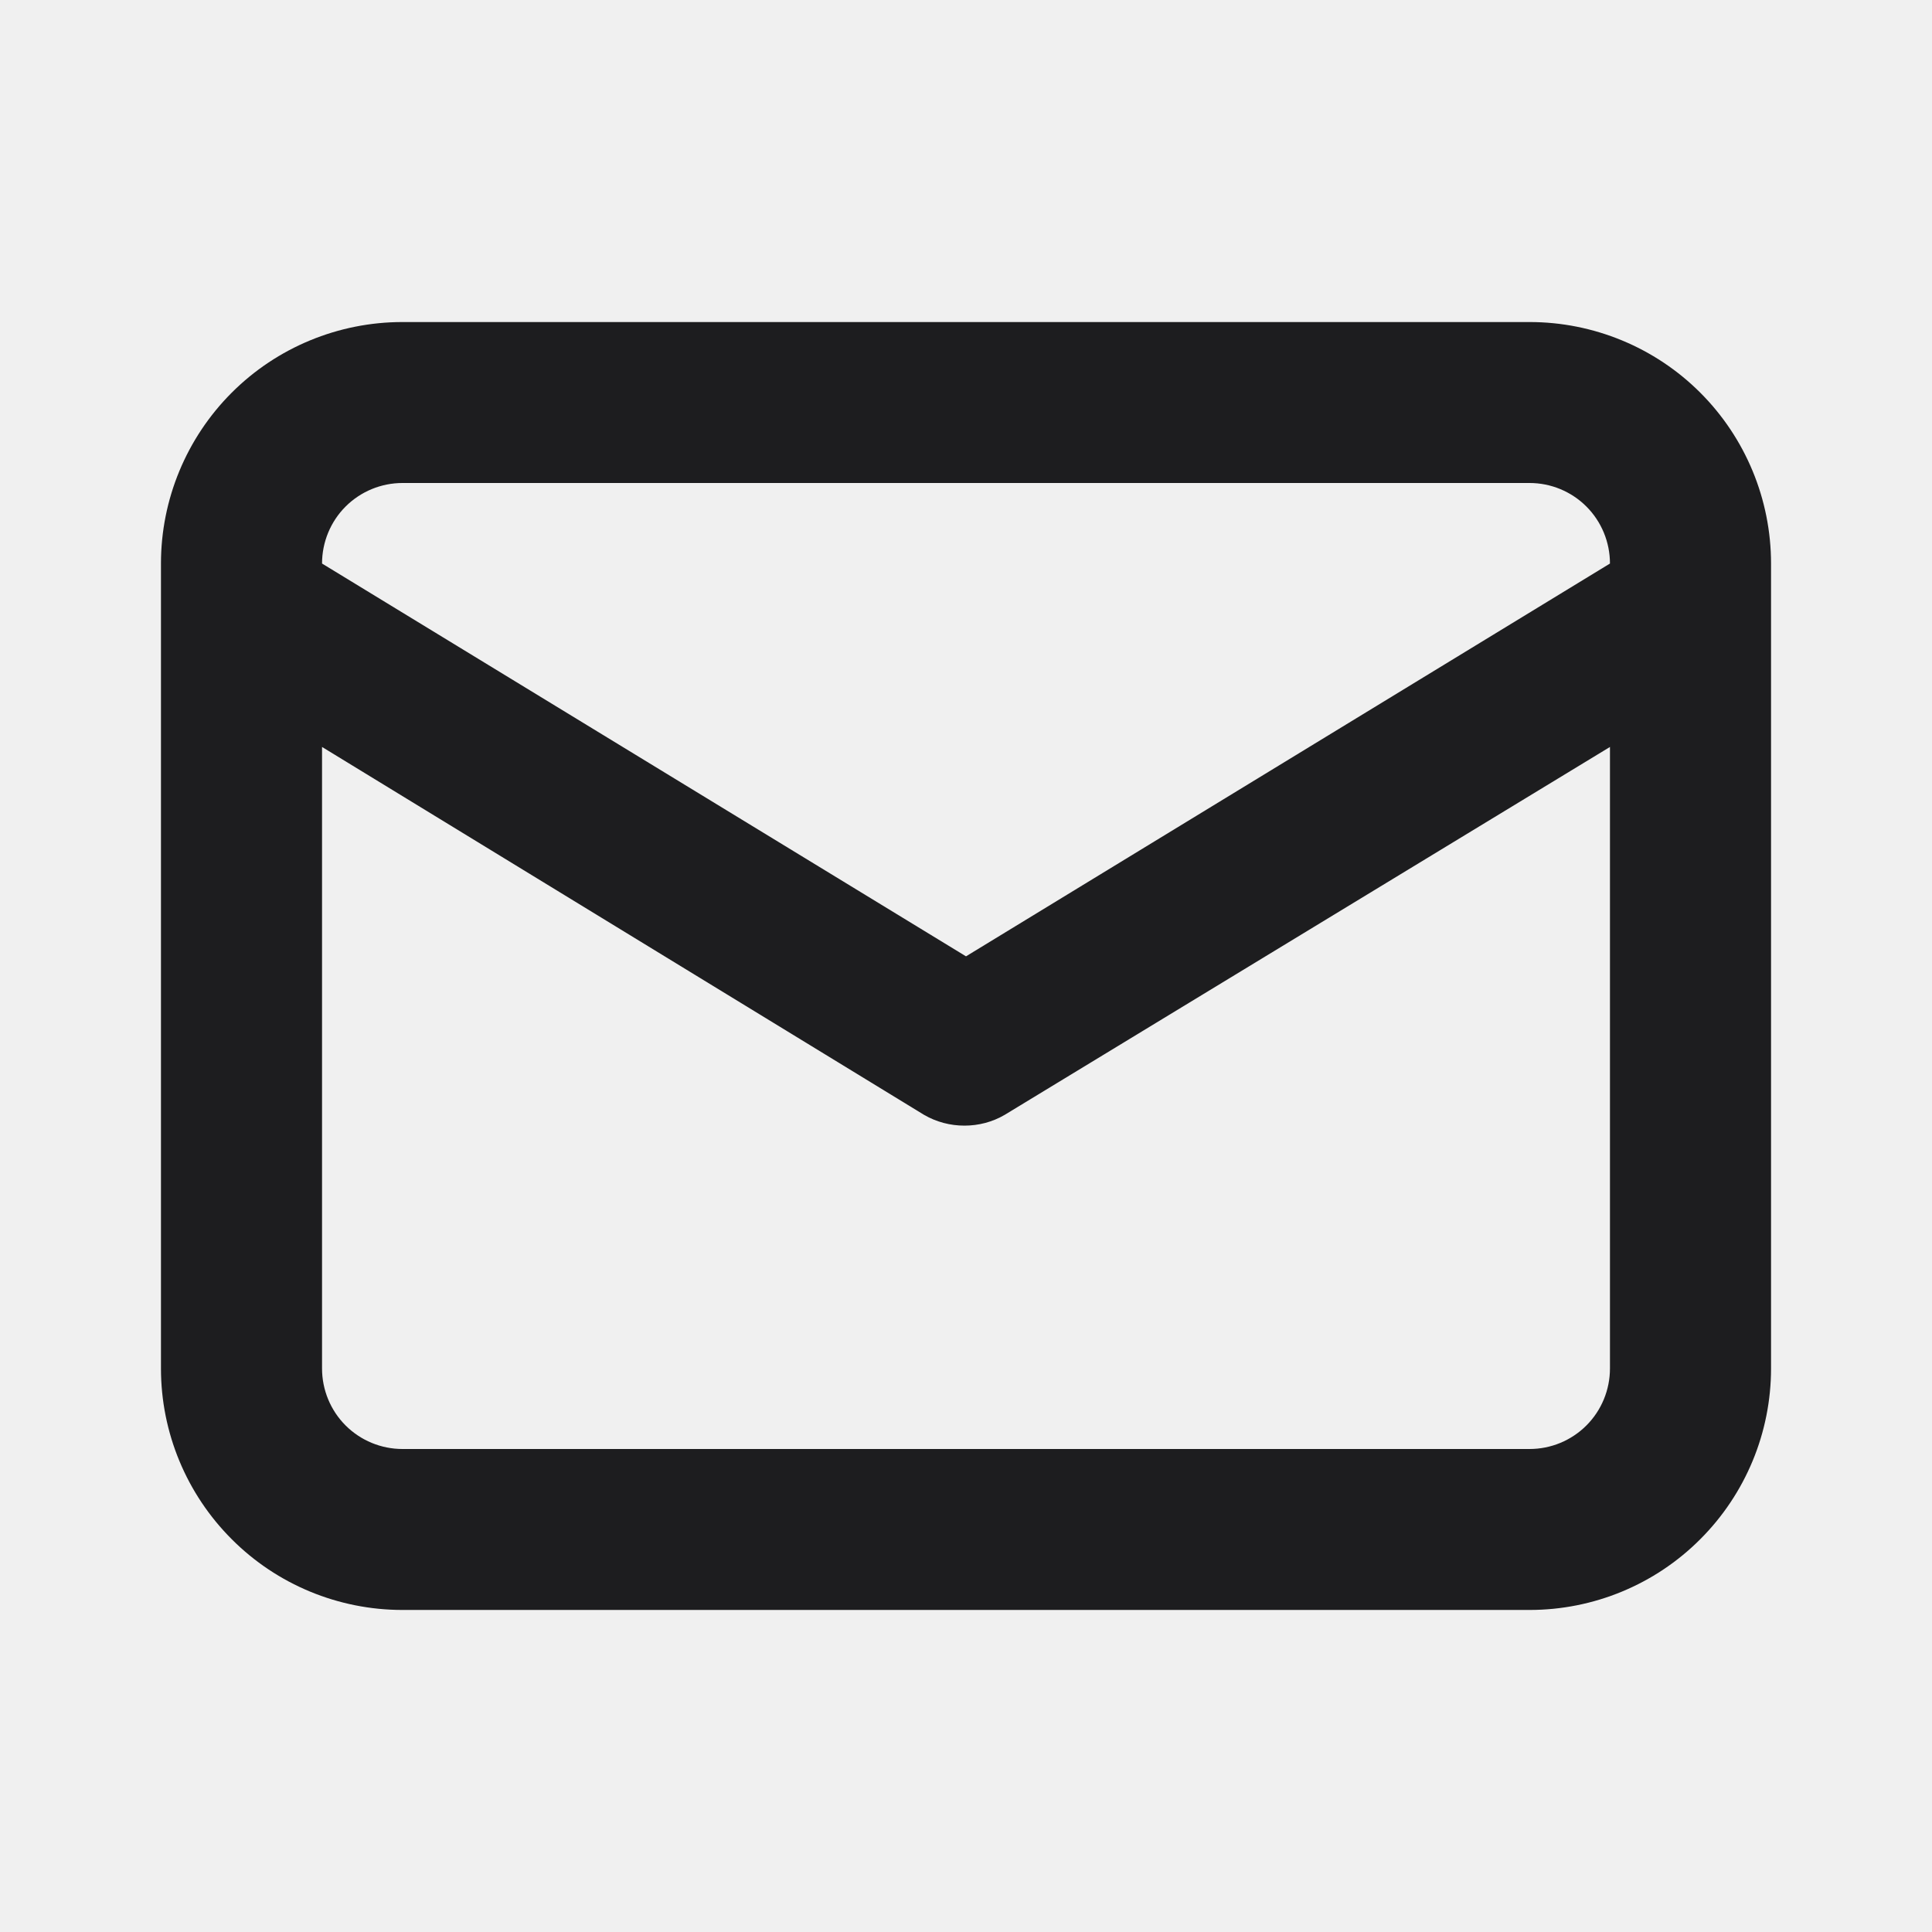
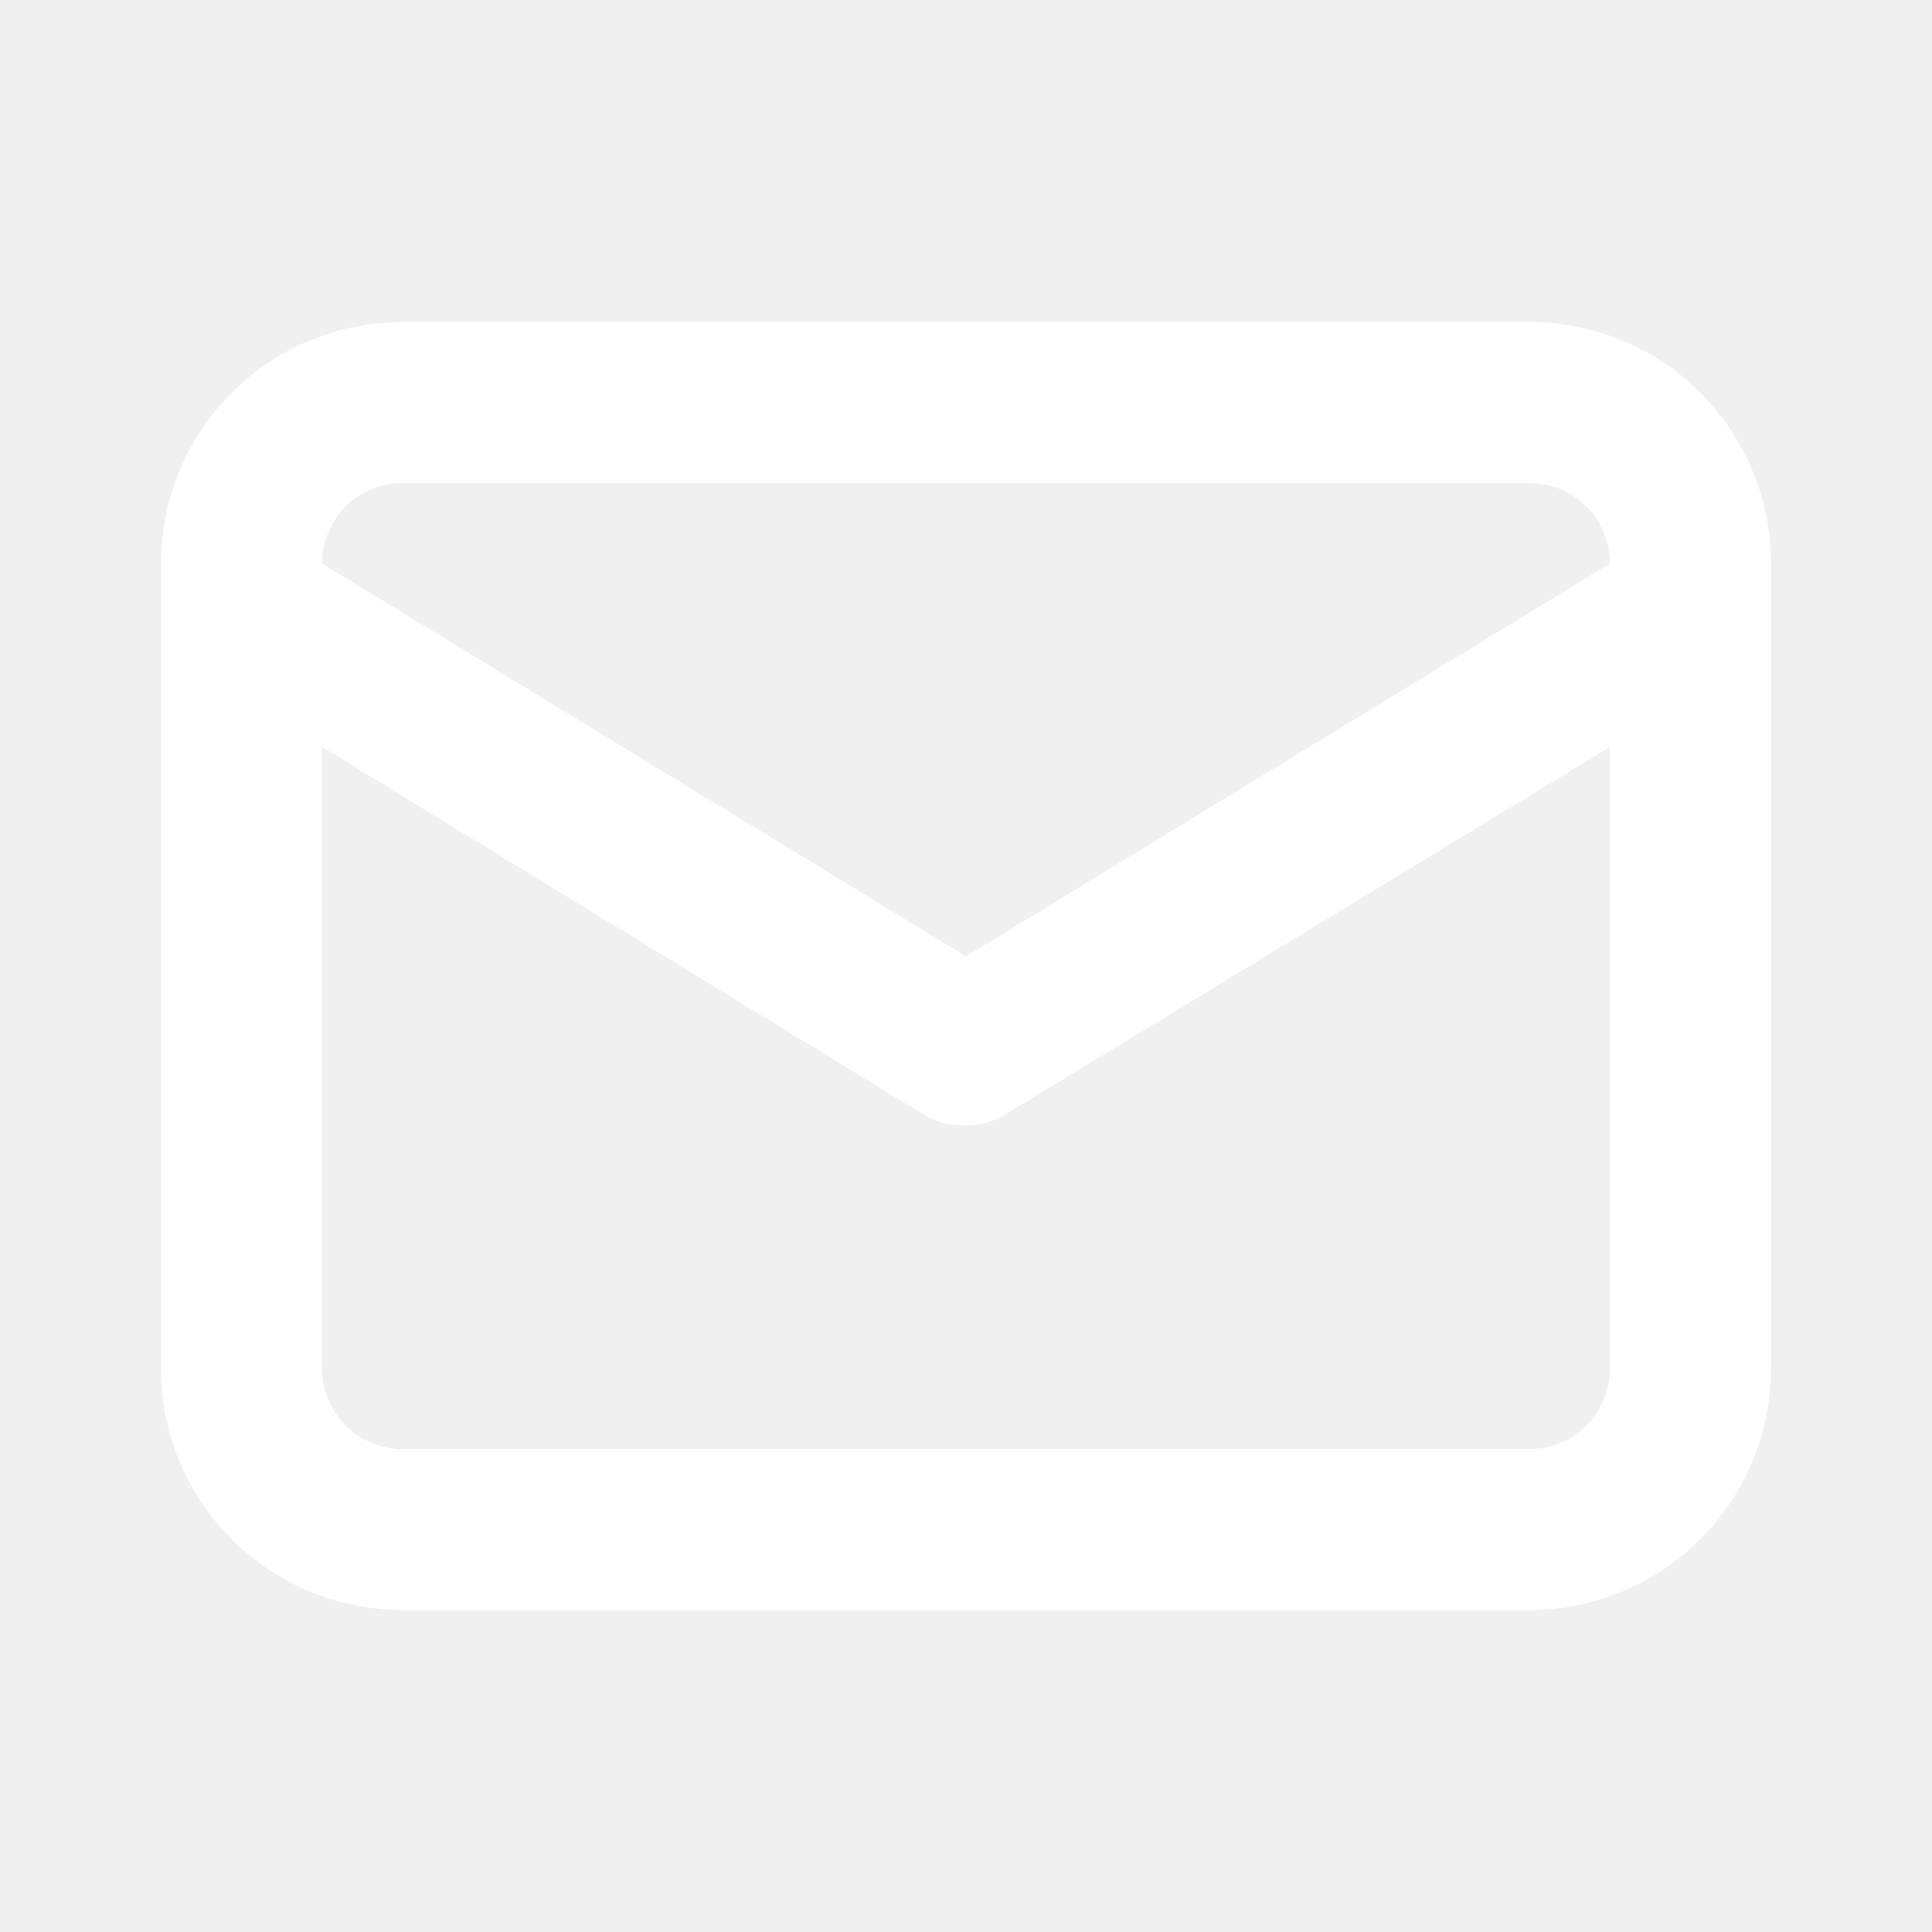
<svg xmlns="http://www.w3.org/2000/svg" width="16" height="16" viewBox="0 0 16 16" fill="none">
-   <path d="M12.667 2.667H3.333C2.803 2.667 2.294 2.877 1.919 3.252C1.544 3.627 1.333 4.136 1.333 4.667V11.333C1.333 11.864 1.544 12.372 1.919 12.747C2.294 13.123 2.803 13.333 3.333 13.333H12.667C13.197 13.333 13.706 13.123 14.081 12.747C14.456 12.372 14.667 11.864 14.667 11.333V4.667C14.667 4.136 14.456 3.627 14.081 3.252C13.706 2.877 13.197 2.667 12.667 2.667V2.667ZM3.333 4H12.667C12.844 4 13.013 4.07 13.138 4.195C13.263 4.32 13.333 4.49 13.333 4.667L8 7.92L2.667 4.667C2.667 4.49 2.737 4.32 2.862 4.195C2.987 4.07 3.157 4 3.333 4V4ZM13.333 11.333C13.333 11.51 13.263 11.68 13.138 11.805C13.013 11.93 12.844 12 12.667 12H3.333C3.157 12 2.987 11.93 2.862 11.805C2.737 11.68 2.667 11.51 2.667 11.333V6.186L7.653 9.233C7.755 9.292 7.87 9.322 7.987 9.322C8.104 9.322 8.219 9.292 8.32 9.233L13.333 6.186V11.333Z" fill="#1D1D1F" />
+   <path d="M12.667 2.667H3.333C2.803 2.667 2.294 2.877 1.919 3.252C1.544 3.627 1.333 4.136 1.333 4.667V11.333C1.333 11.864 1.544 12.372 1.919 12.747C2.294 13.123 2.803 13.333 3.333 13.333H12.667C13.197 13.333 13.706 13.123 14.081 12.747C14.456 12.372 14.667 11.864 14.667 11.333V4.667C14.667 4.136 14.456 3.627 14.081 3.252C13.706 2.877 13.197 2.667 12.667 2.667V2.667ZM3.333 4H12.667C12.844 4 13.013 4.07 13.138 4.195C13.263 4.32 13.333 4.49 13.333 4.667L8 7.92L2.667 4.667C2.667 4.49 2.737 4.32 2.862 4.195C2.987 4.07 3.157 4 3.333 4V4ZM13.333 11.333C13.333 11.51 13.263 11.68 13.138 11.805C13.013 11.93 12.844 12 12.667 12H3.333C3.157 12 2.987 11.93 2.862 11.805C2.737 11.68 2.667 11.51 2.667 11.333V6.186L7.653 9.233C7.755 9.292 7.87 9.322 7.987 9.322C8.104 9.322 8.219 9.292 8.32 9.233L13.333 6.186V11.333Z" fill="#Fff" />
</svg>
